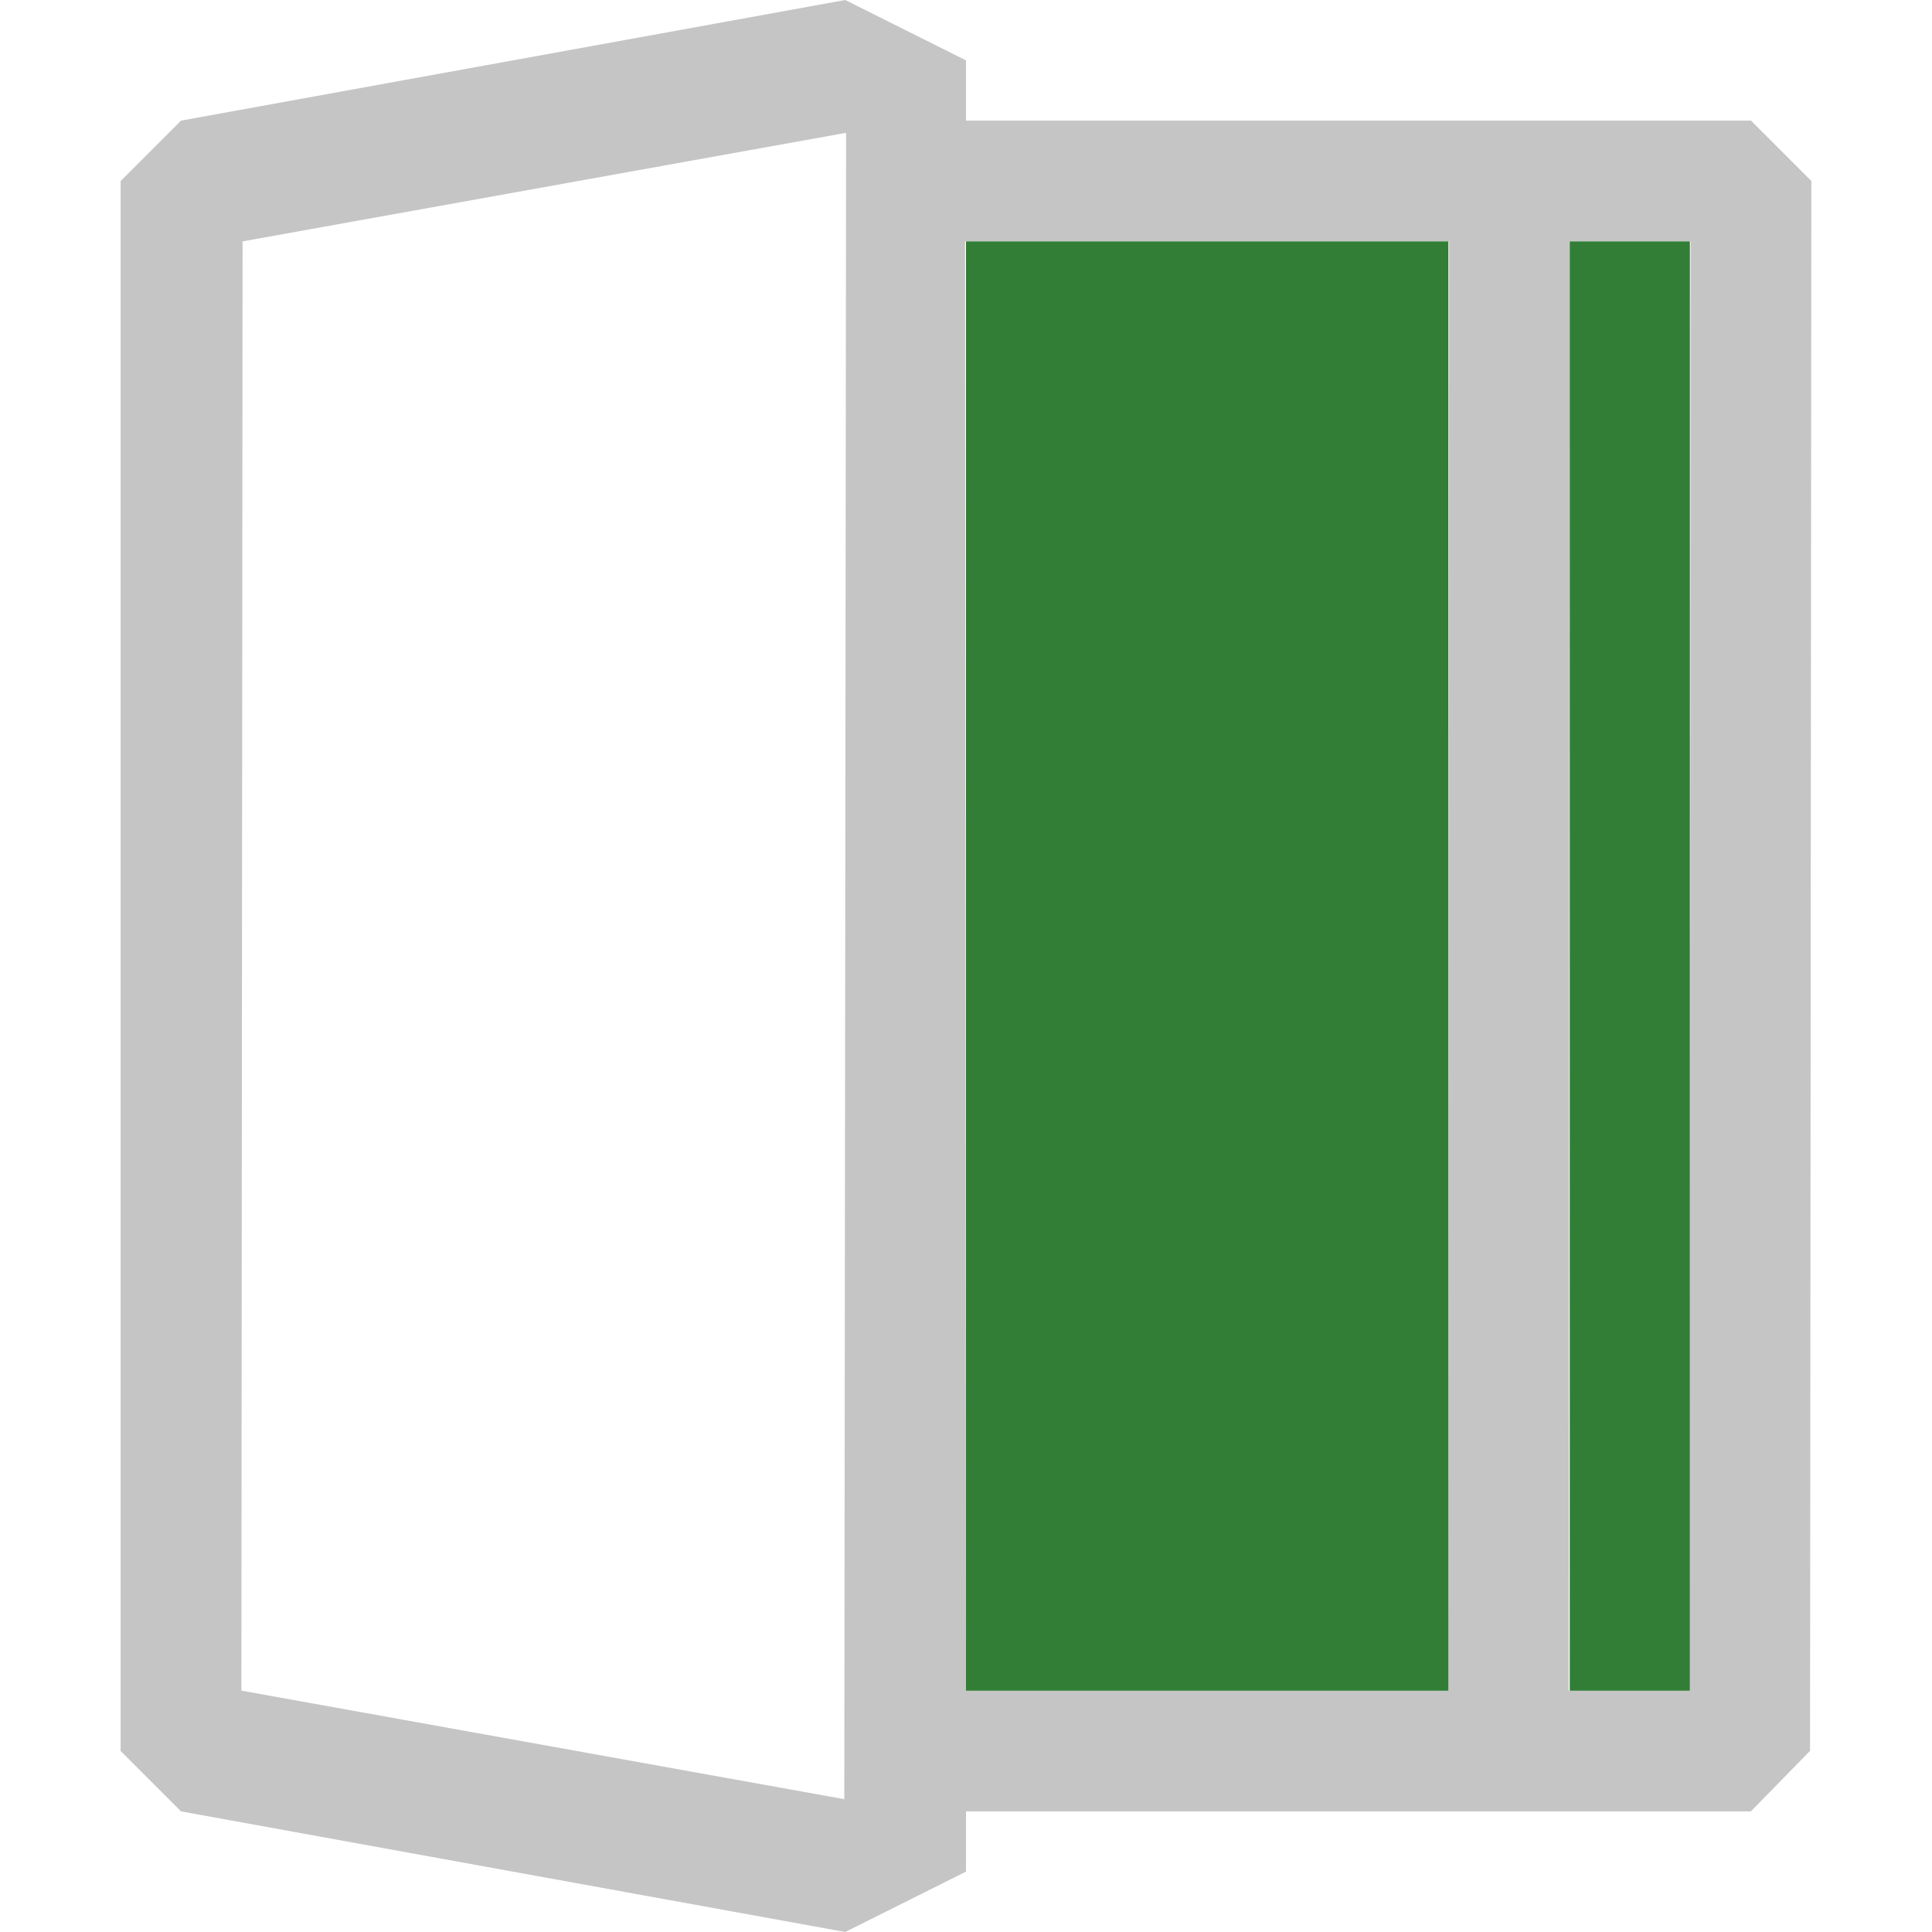
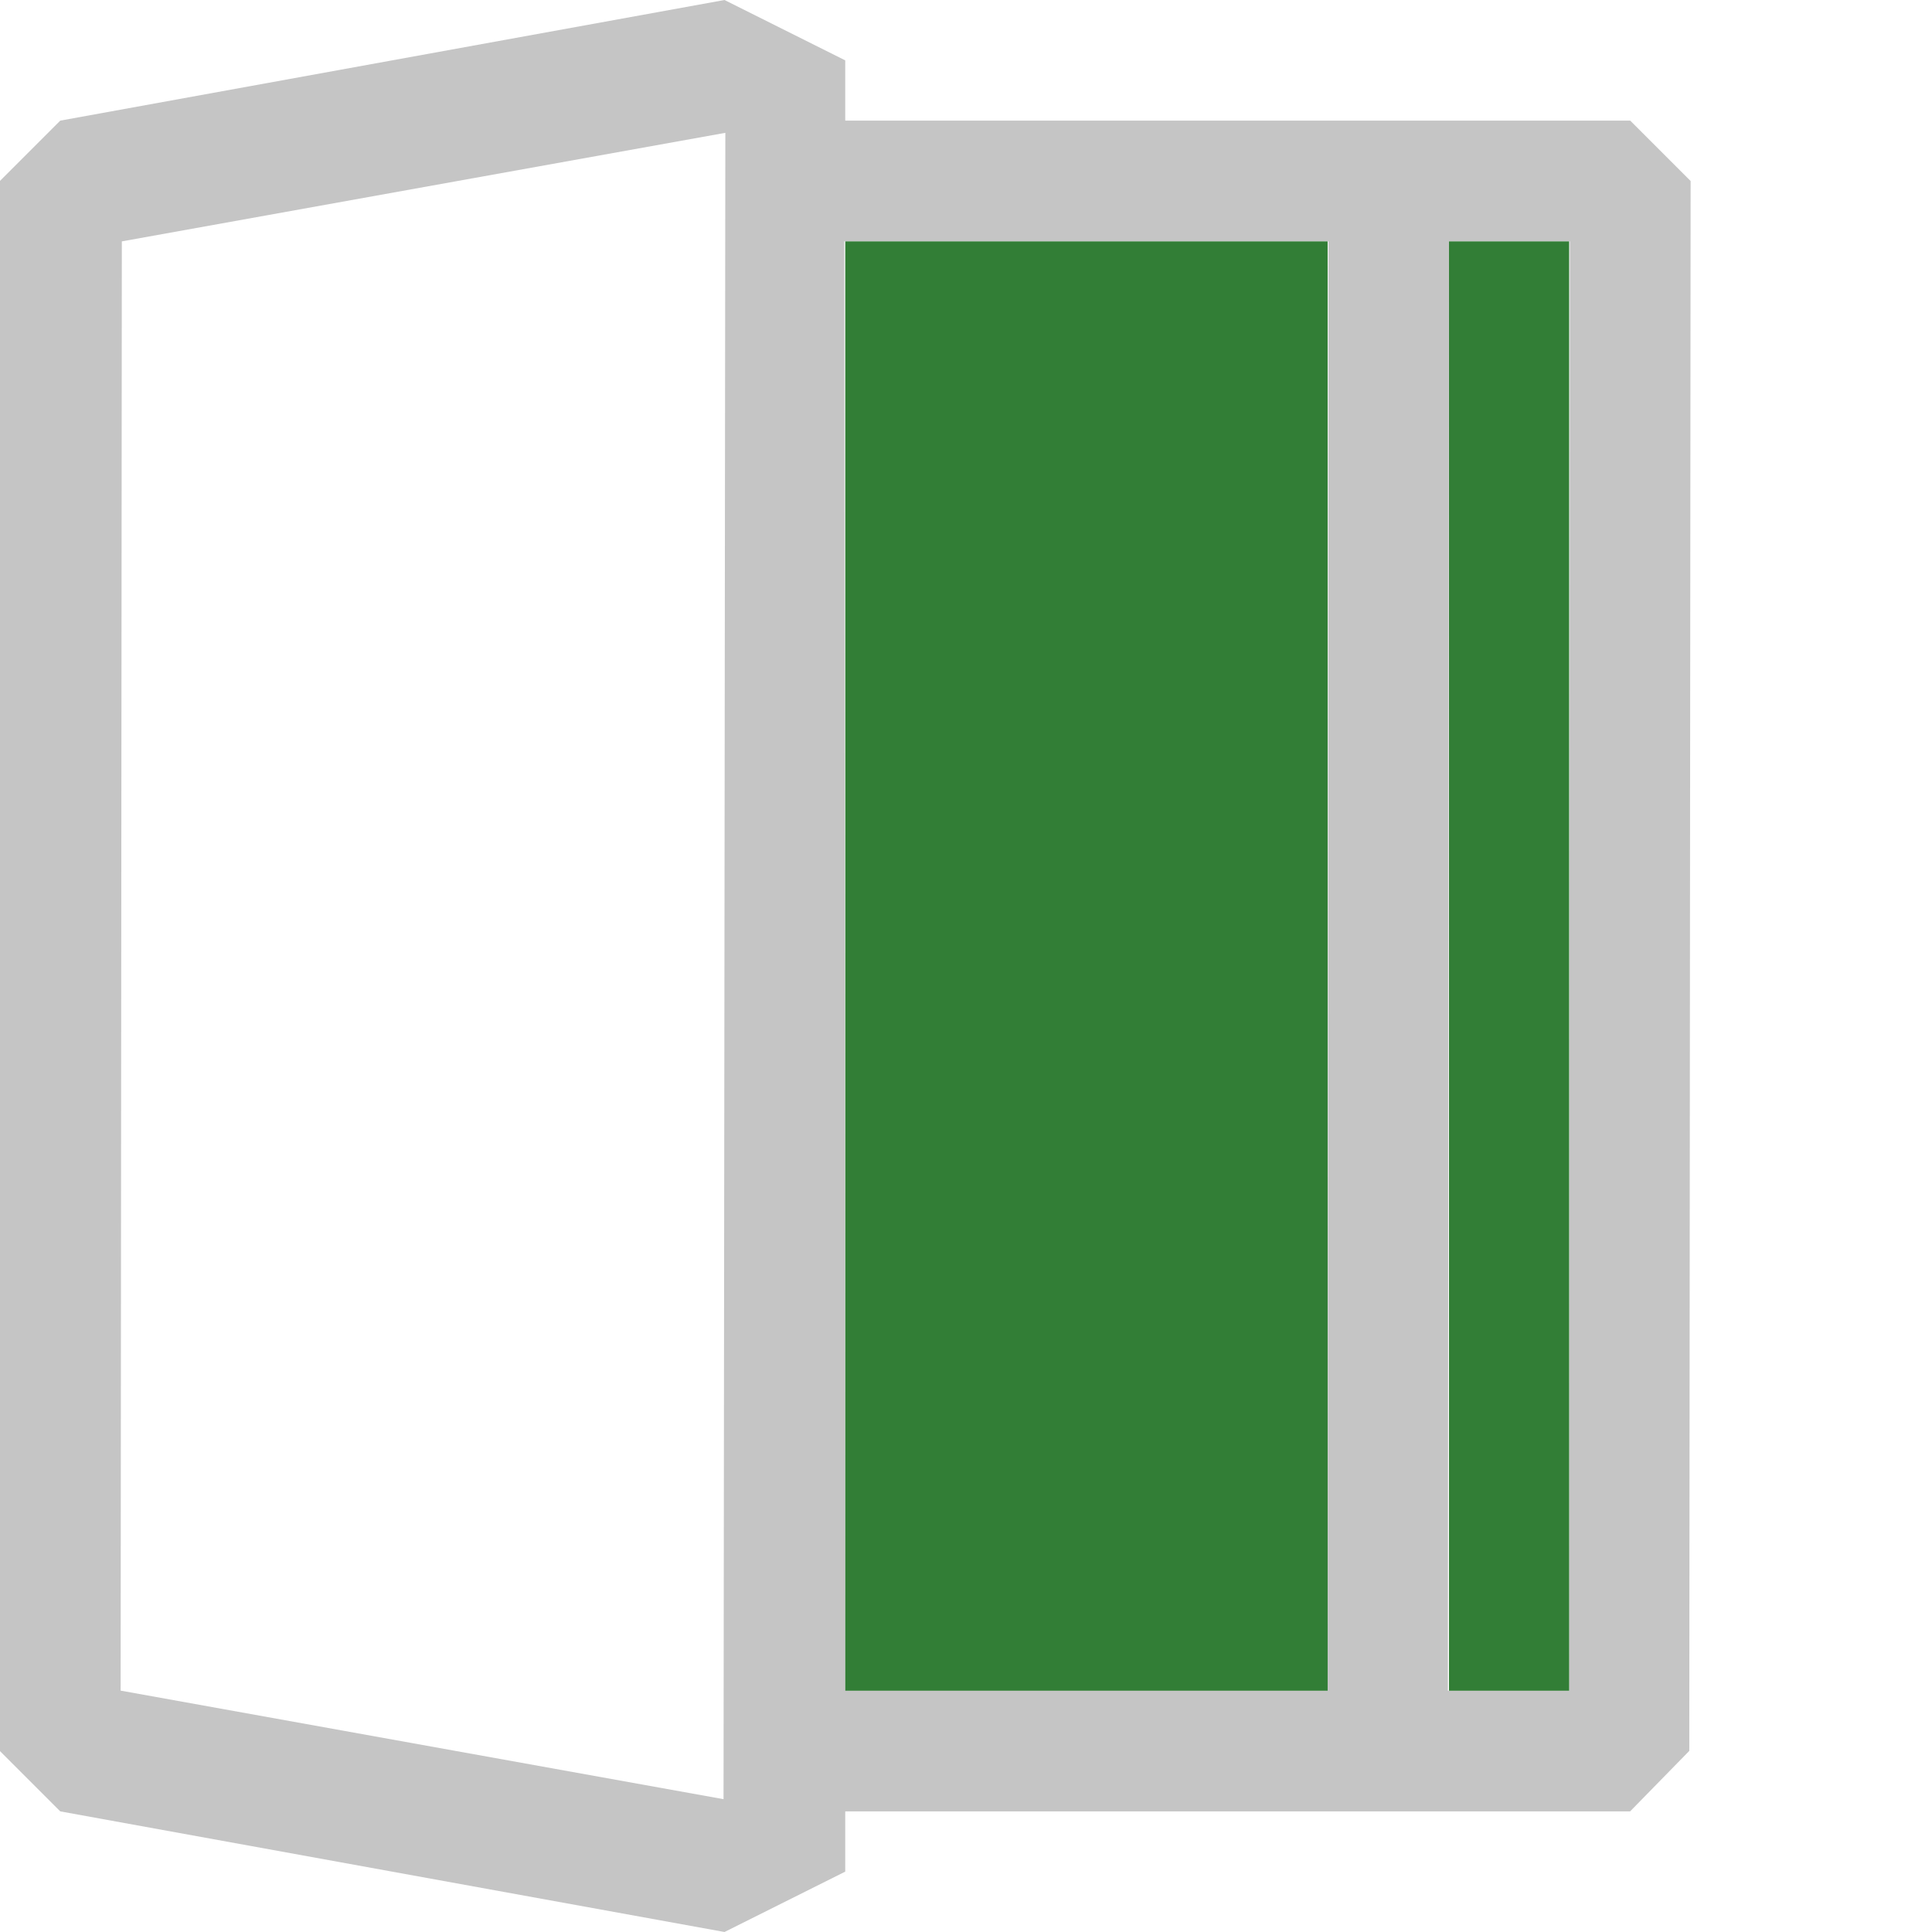
<svg xmlns="http://www.w3.org/2000/svg" width="16px" height="16px" viewBox="0 0 16 16" version="1.1" xml:space="preserve" style="fill-rule:evenodd;clip-rule:evenodd;stroke-linejoin:round;stroke-miterlimit:2;">
-   <path d="M14.5,15.001L8,15.001L8,15.5L7,16L1.499,15.001L0.999,14.501L0.999,1.499L1.499,0.999L7,0L8,0.5L8,0.999L14.501,0.999L15.001,1.499L14.99,14.5L14.5,15.001ZM6.992,14.9L7.007,1.1L2.009,1.999L1.999,14.001L6.992,14.9ZM13,1.999L14.001,1.999L13.995,14.002L12.991,14.002L13,1.999ZM12.001,1.999L7.992,1.999L8,14.002L11.995,14.002L12.001,1.999Z" style="fill:rgb(197,197,197);" />
-   <path d="M11.995,1.999L8,1.999L8,14.002L11.995,14.002L11.995,1.999ZM13.995,1.999L13,1.999L13,14.002L13.995,14.002L13.995,1.999Z" style="fill:rgb(50,126,54);" />
+   <g transform="matrix(1,0,0,1,-1,0)">
+     <path d="M14.5,15.001L8,15.001L8,15.5L7,16L1.499,15.001L0.999,14.501L0.999,1.499L1.499,0.999L7,0L8,0.5L8,0.999L14.501,0.999L15.001,1.499L14.99,14.5L14.5,15.001ZM6.992,14.9L7.007,1.1L2.009,1.999L1.999,14.001L6.992,14.9ZM13,1.999L14.001,1.999L13.995,14.002L12.991,14.002L13,1.999ZM12.001,1.999L7.992,1.999L8,14.002L11.995,14.002L12.001,1.999Z" style="fill:rgb(197,197,197);" />
+   </g>
+   <g transform="matrix(1,0,0,1,-1,0)">
+     <path d="M11.995,1.999L8,1.999L8,14.002L11.995,14.002L11.995,1.999ZM13.995,1.999L13,1.999L13,14.002L13.995,14.002L13.995,1.999Z" style="fill:rgb(50,126,54);" />
+   </g>
</svg>
